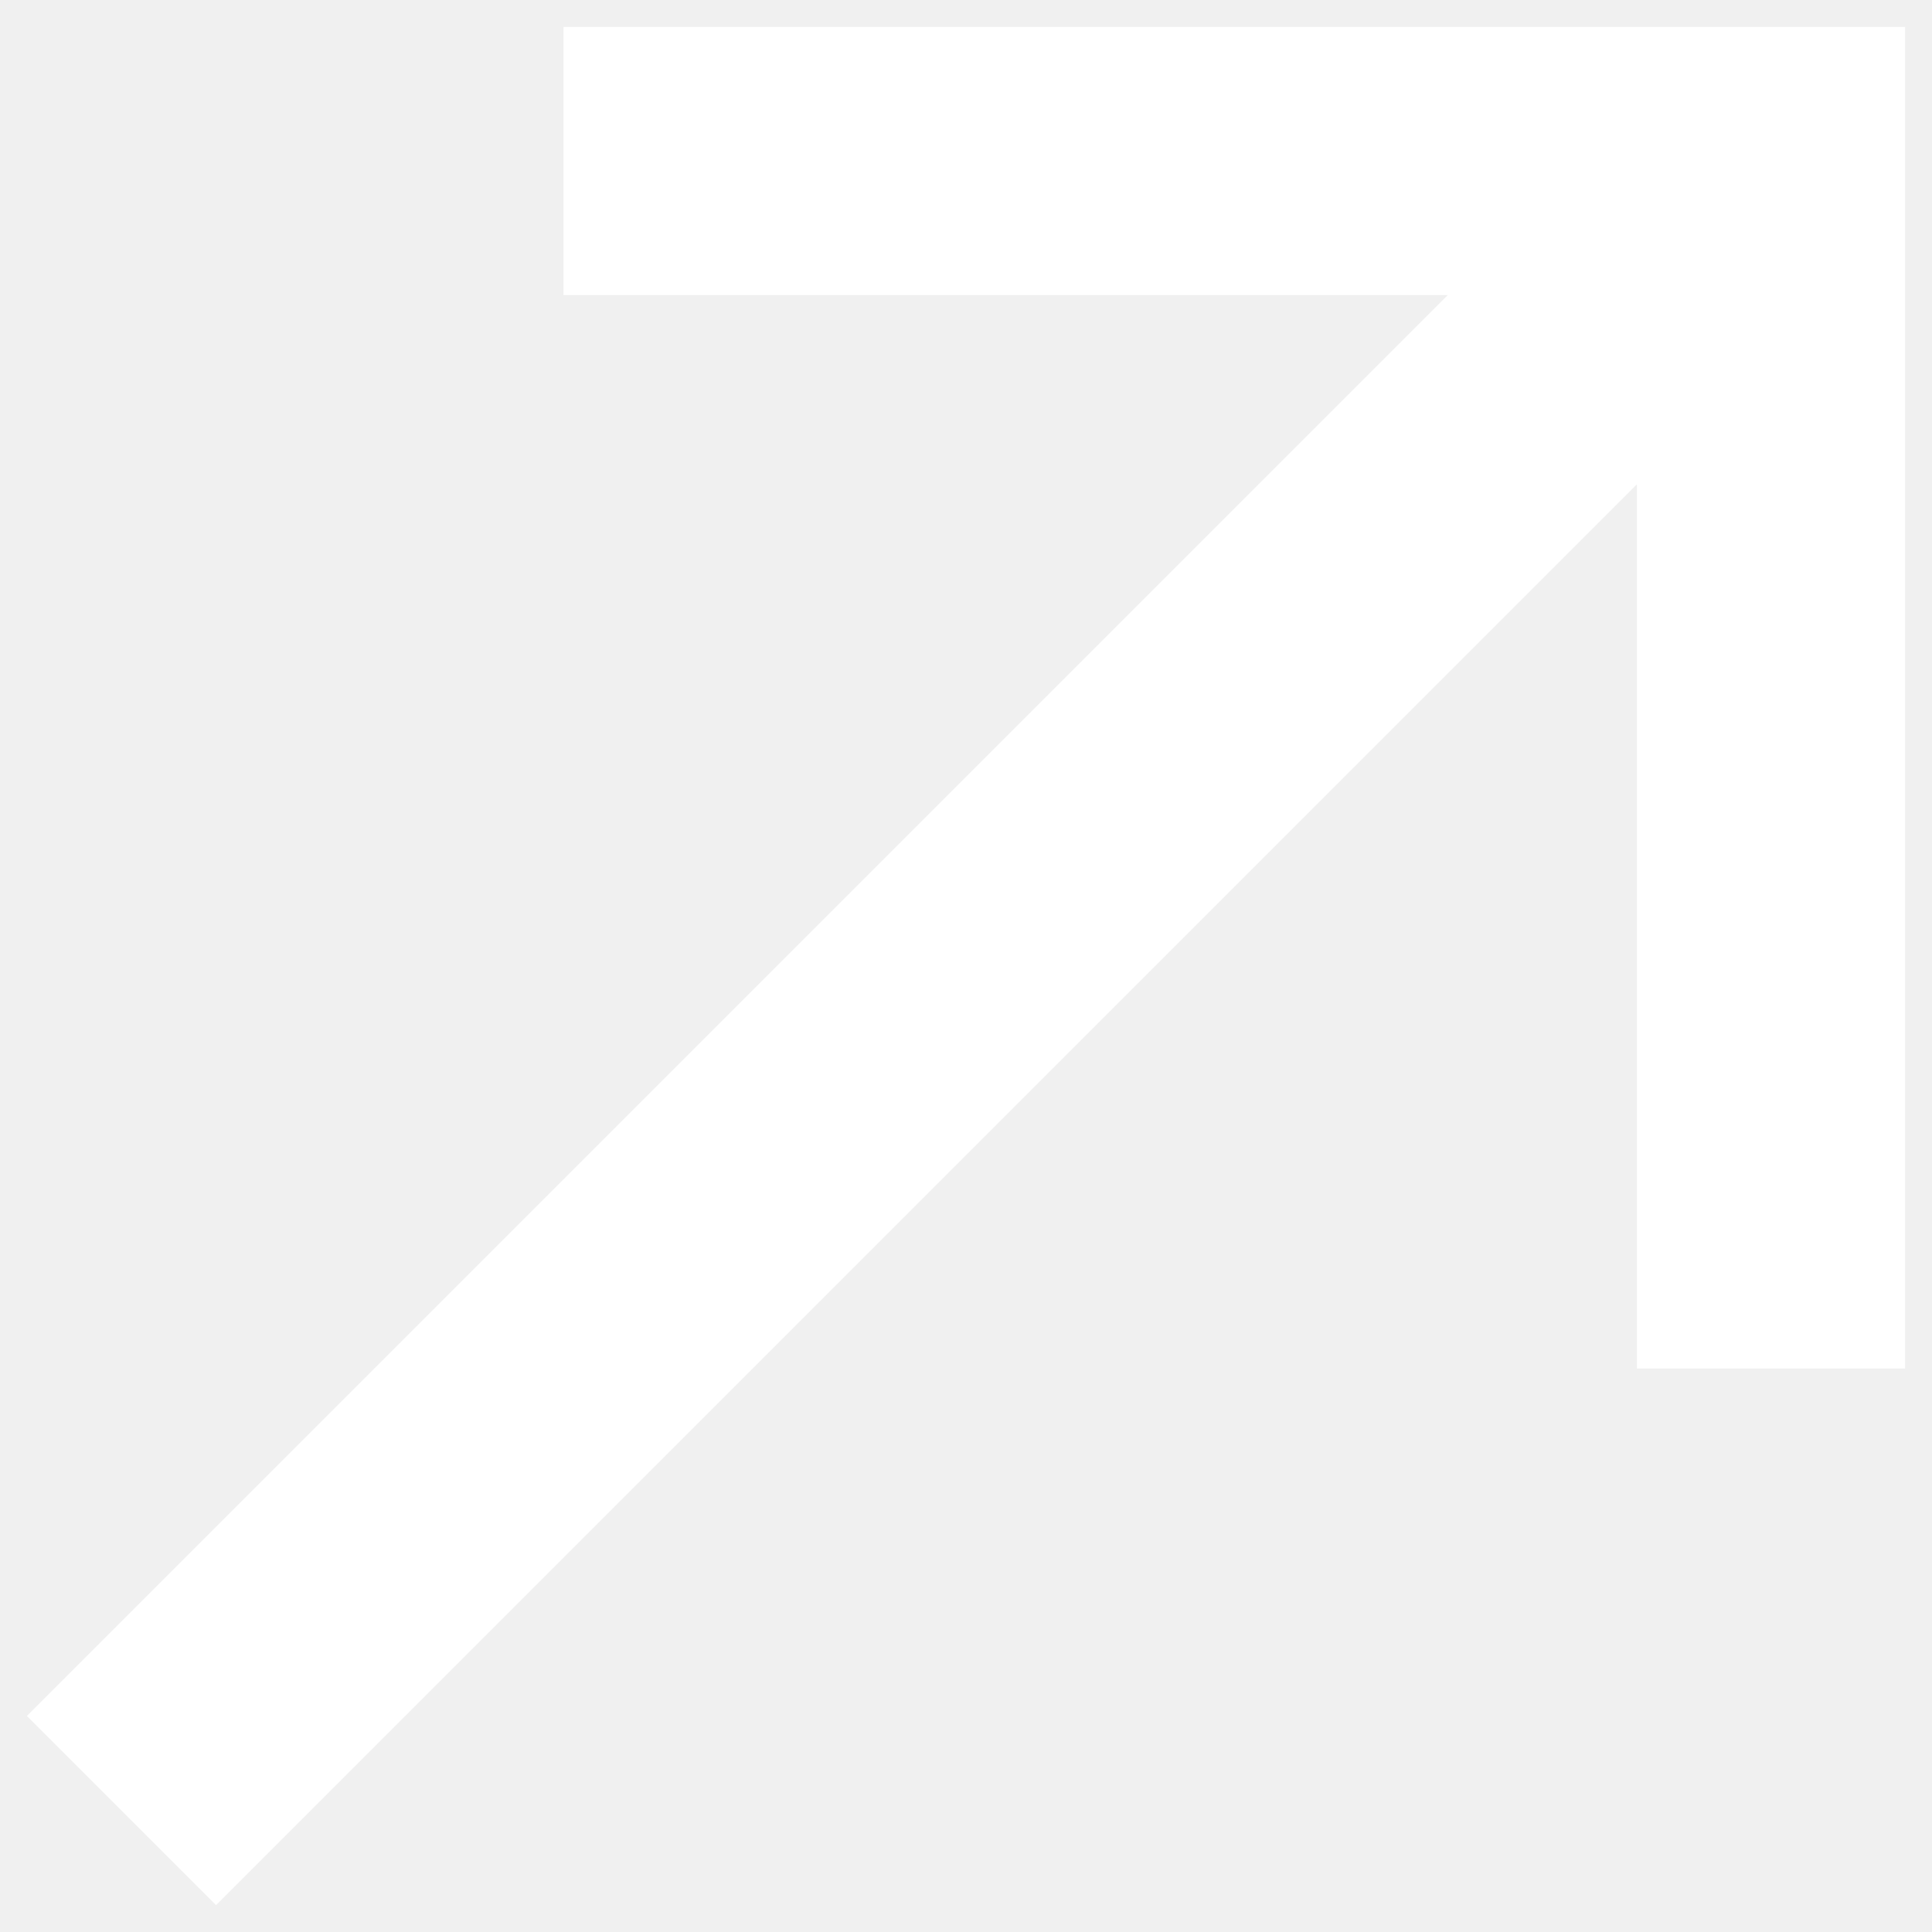
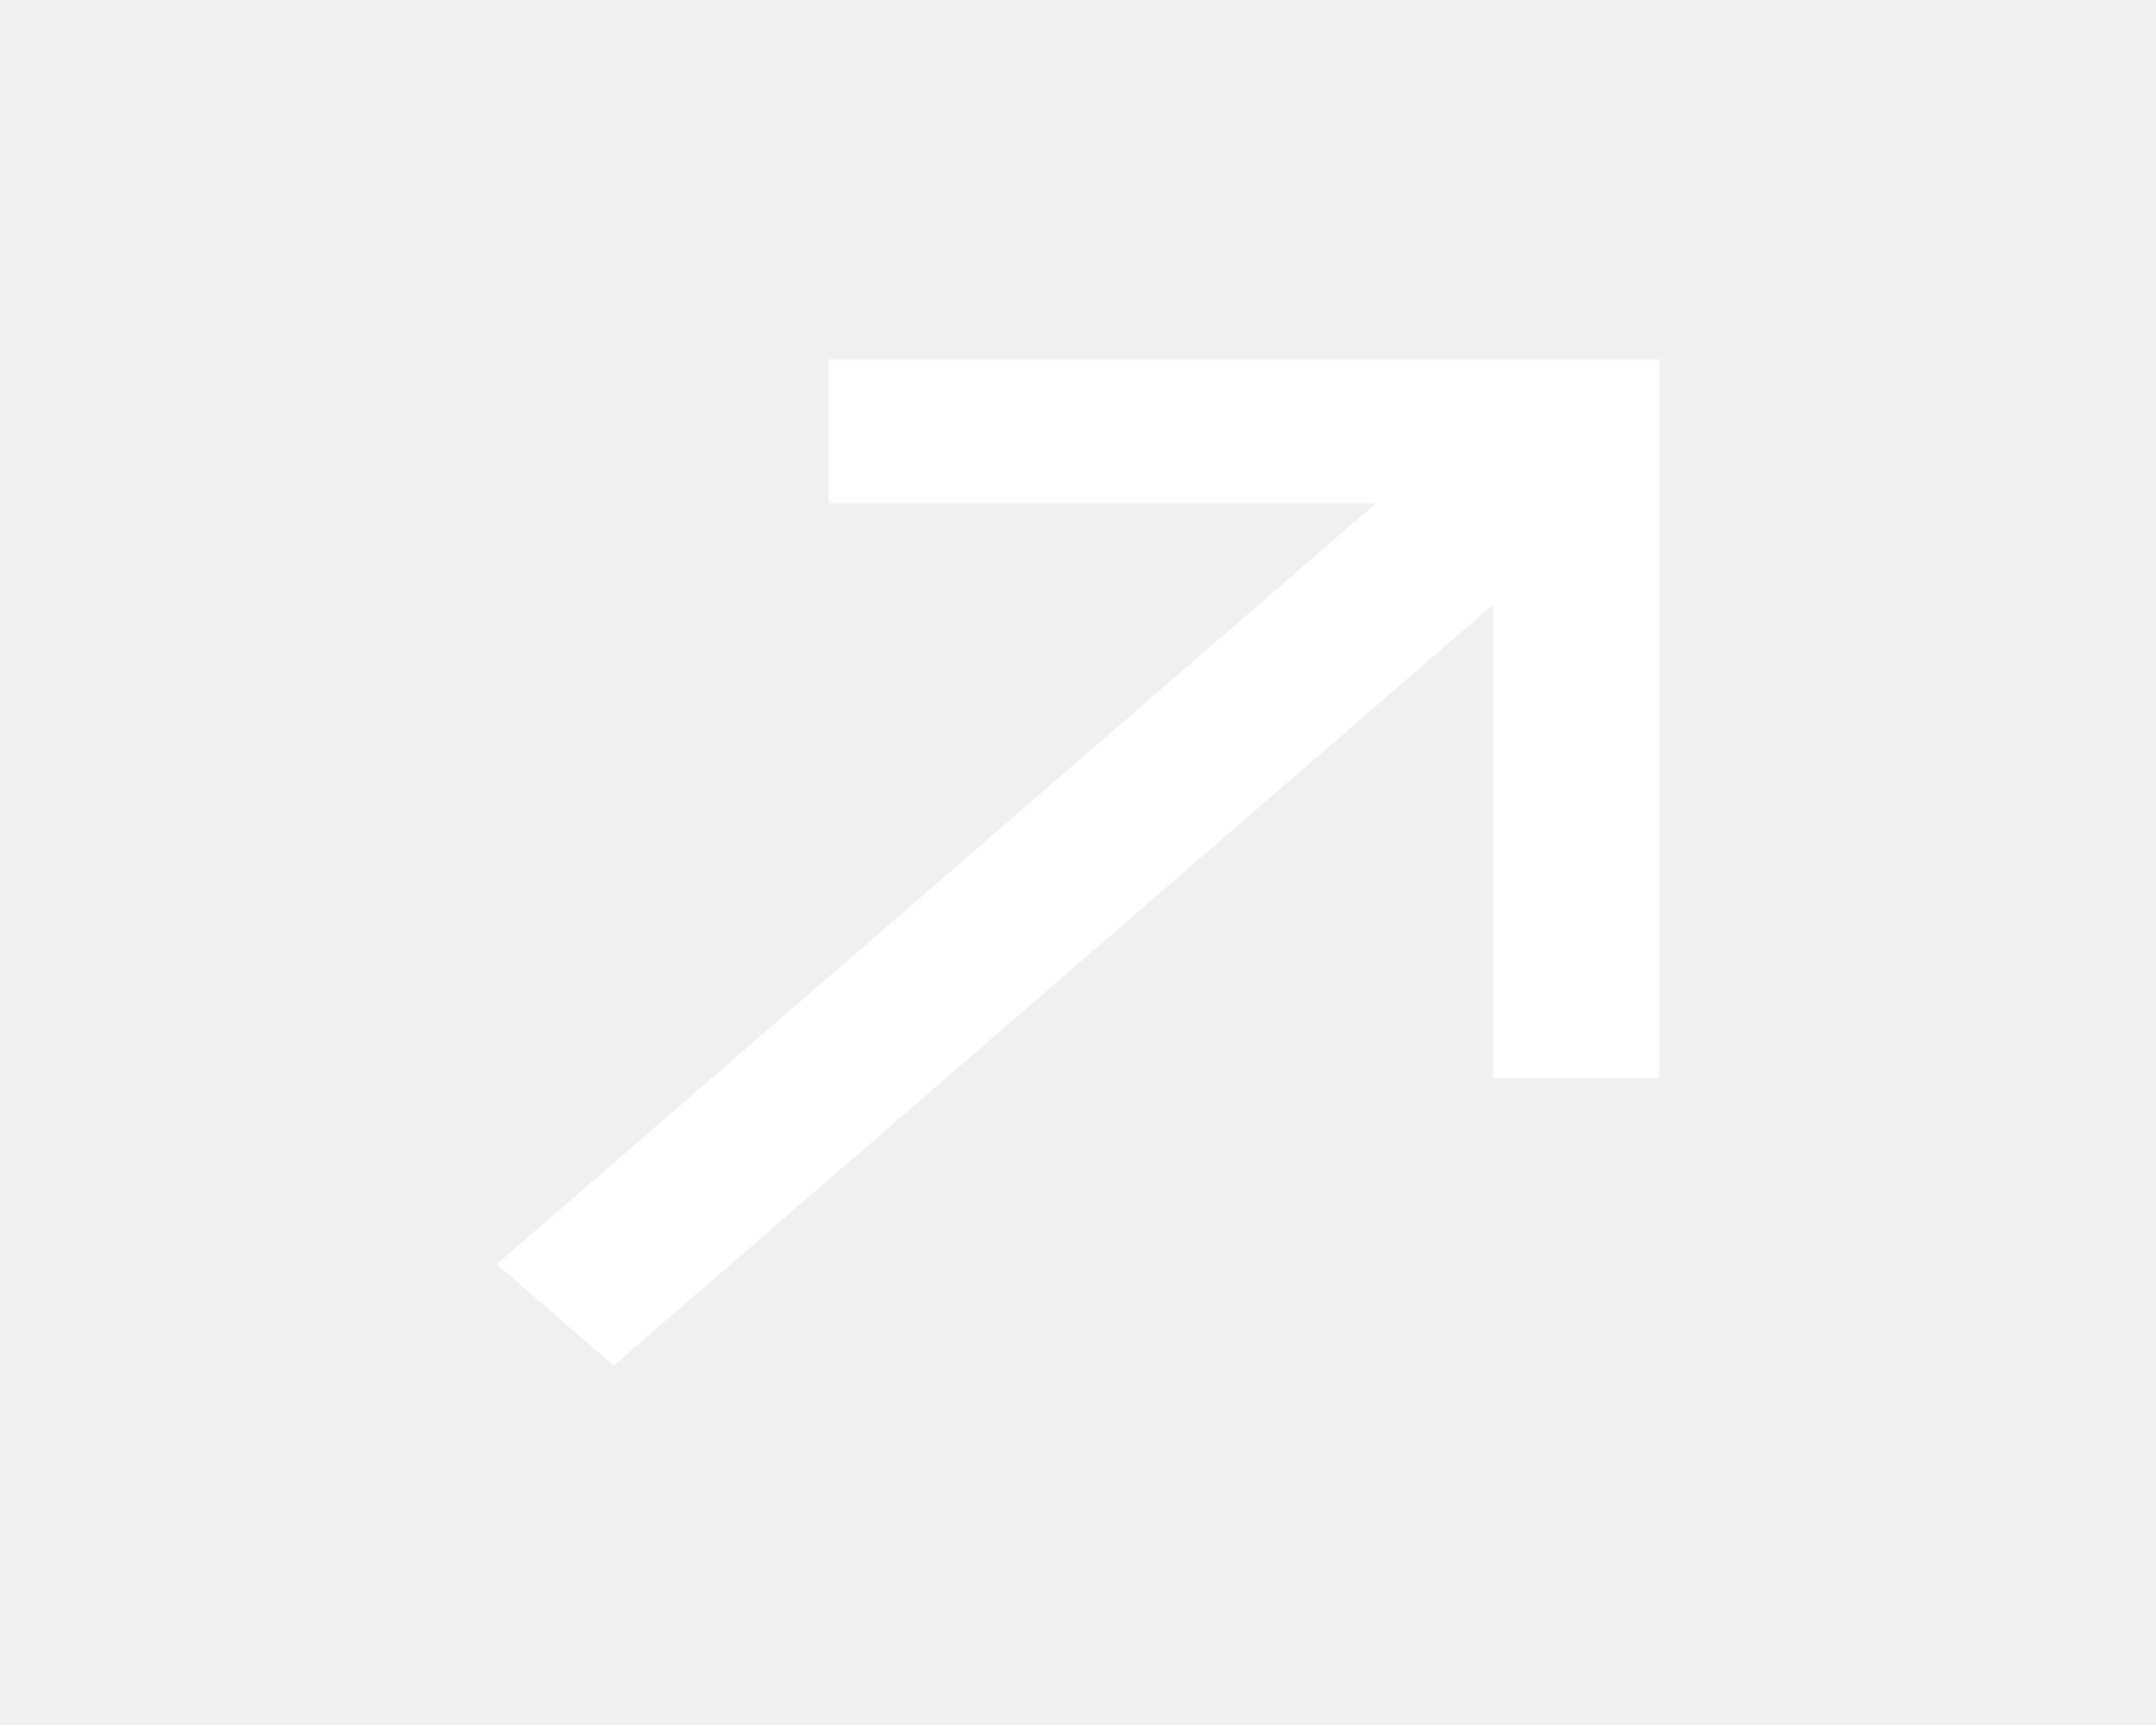
- <svg xmlns="http://www.w3.org/2000/svg" width="12" height="12" viewBox="0 0 12 12" fill="none">
-   <path d="M0.167 10.658L8.992 1.833H3.5V0.167H11.833V8.5H10.167V3.008L1.342 11.833L0.167 10.658Z" fill="white" />
+ <svg xmlns="http://www.w3.org/2000/svg" width="25" height="20" viewBox="0 0 25 20" fill="none">
+   <path d="M5.759 14.658L15.957 5.833H9.611V4.167H19.241V12.5H17.315V7.008L7.117 15.833L5.759 14.658Z" fill="white" />
</svg>
